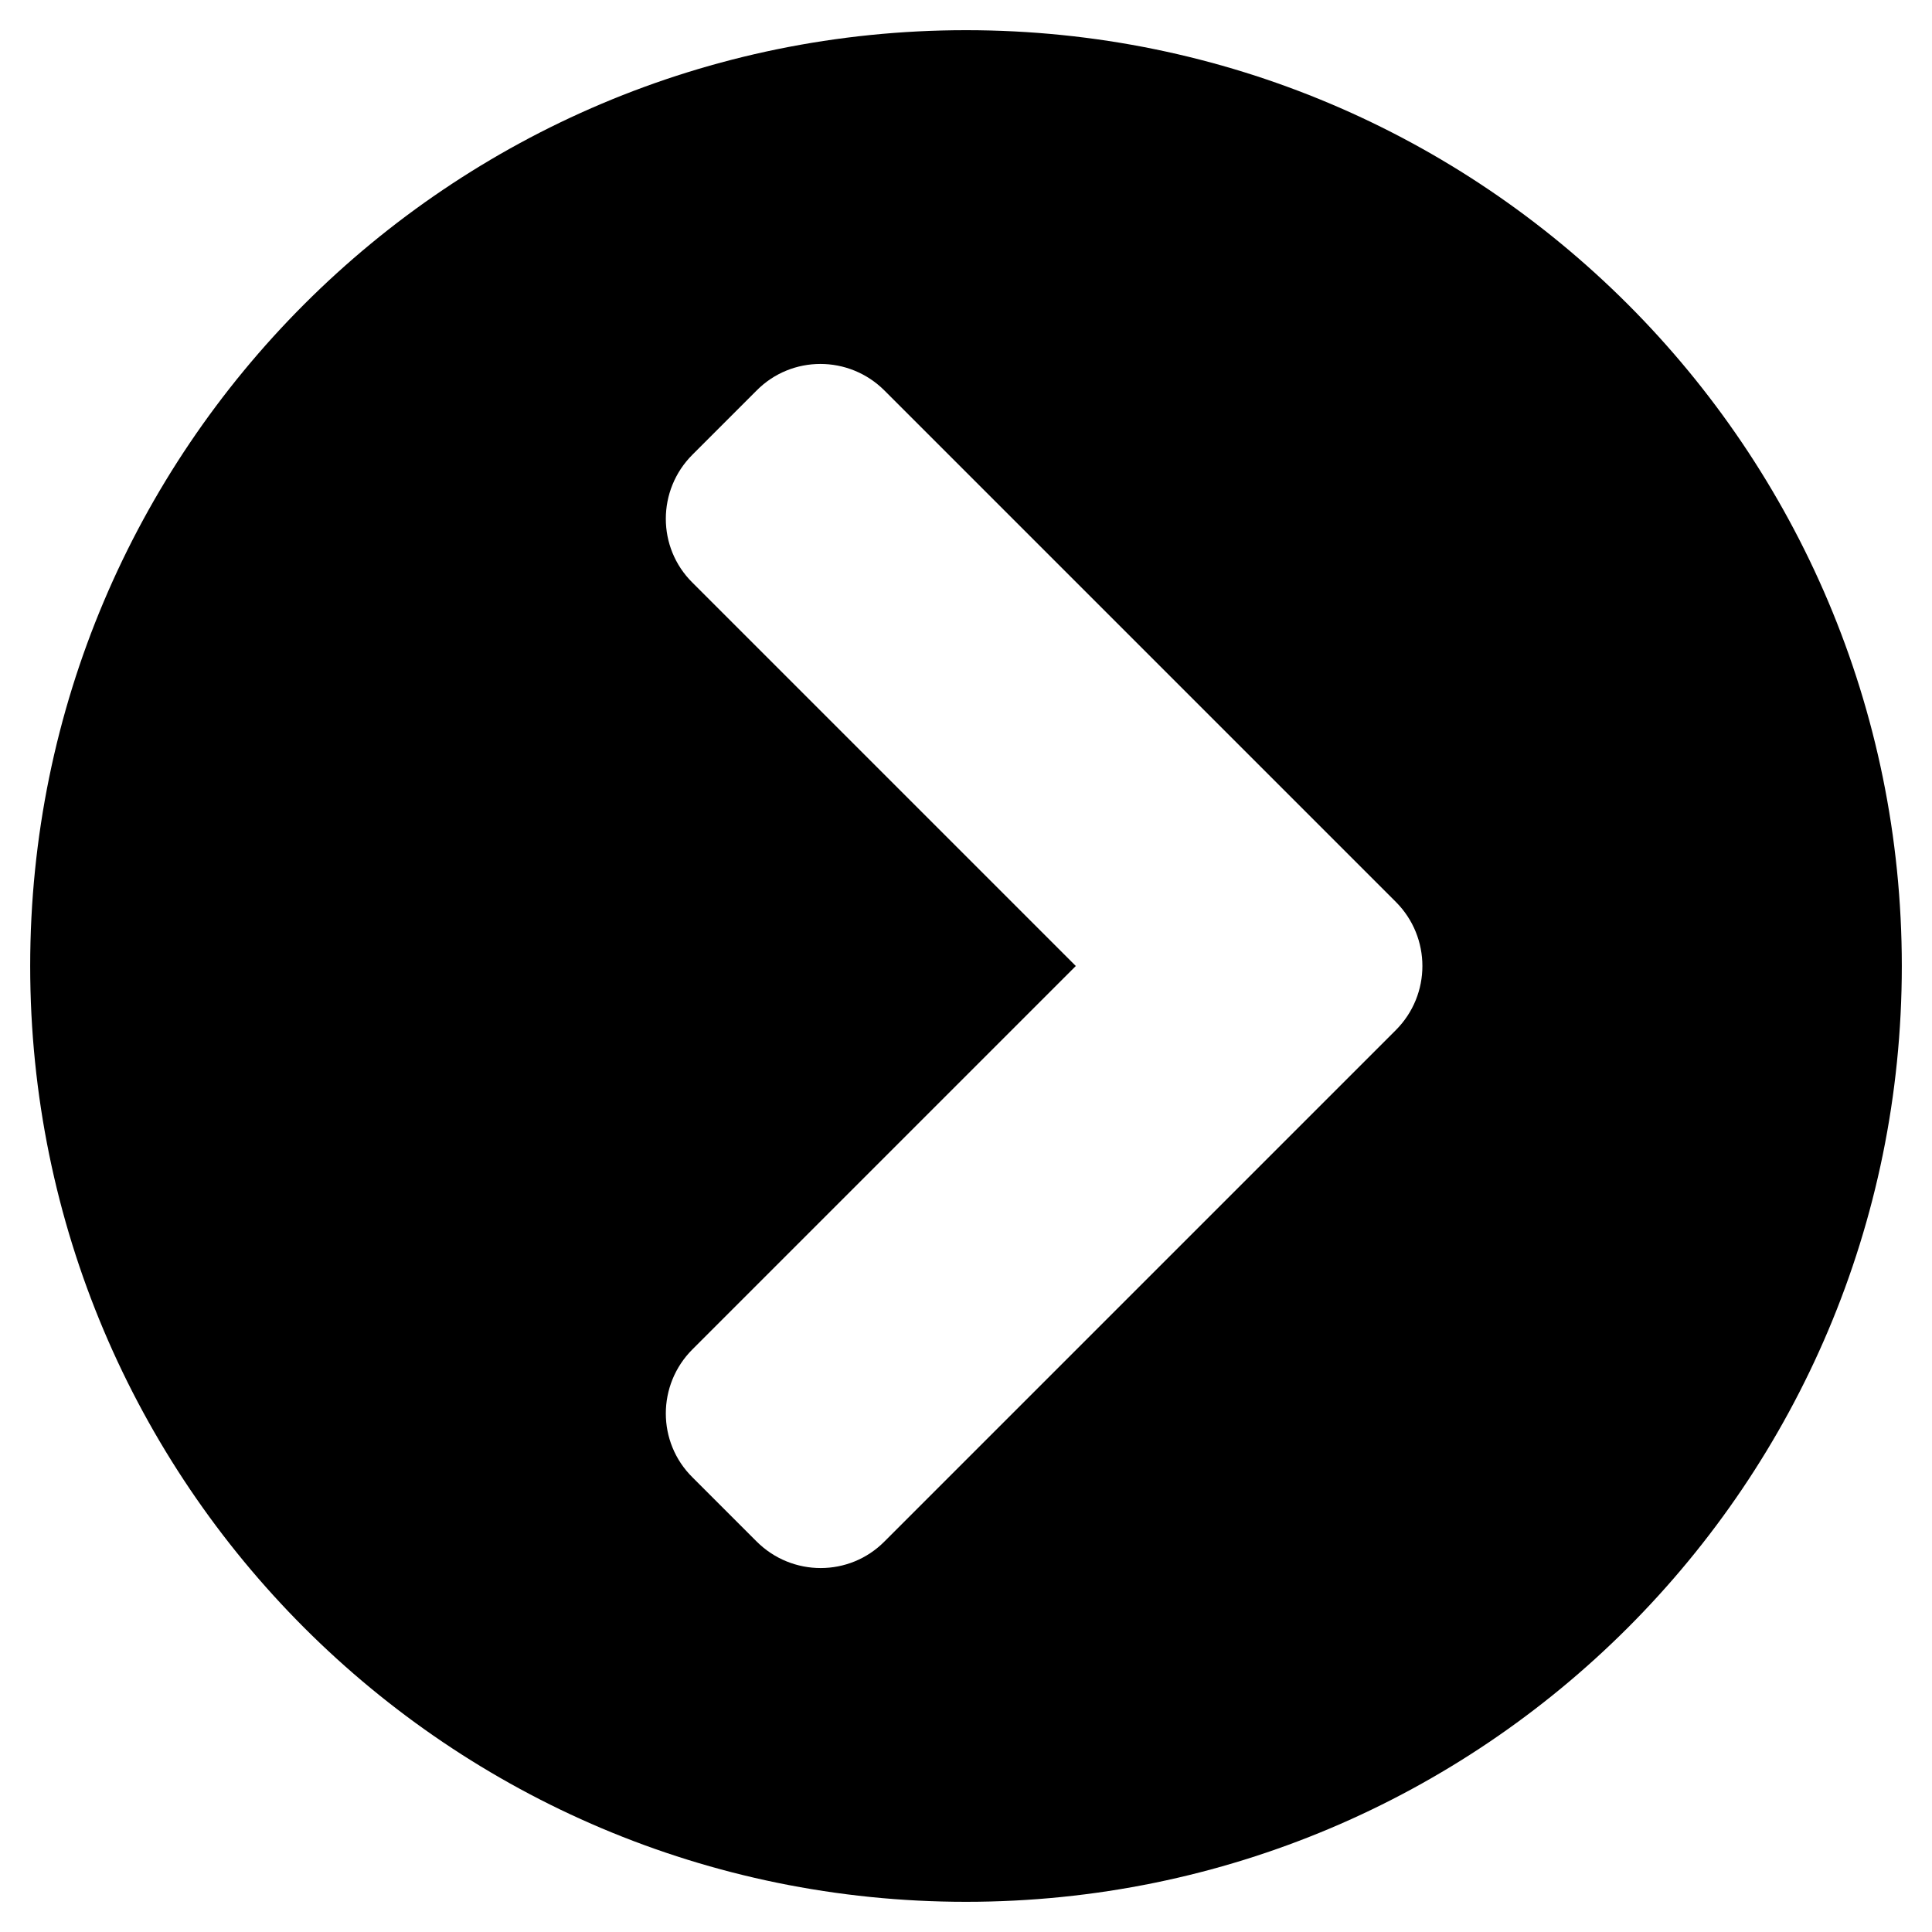
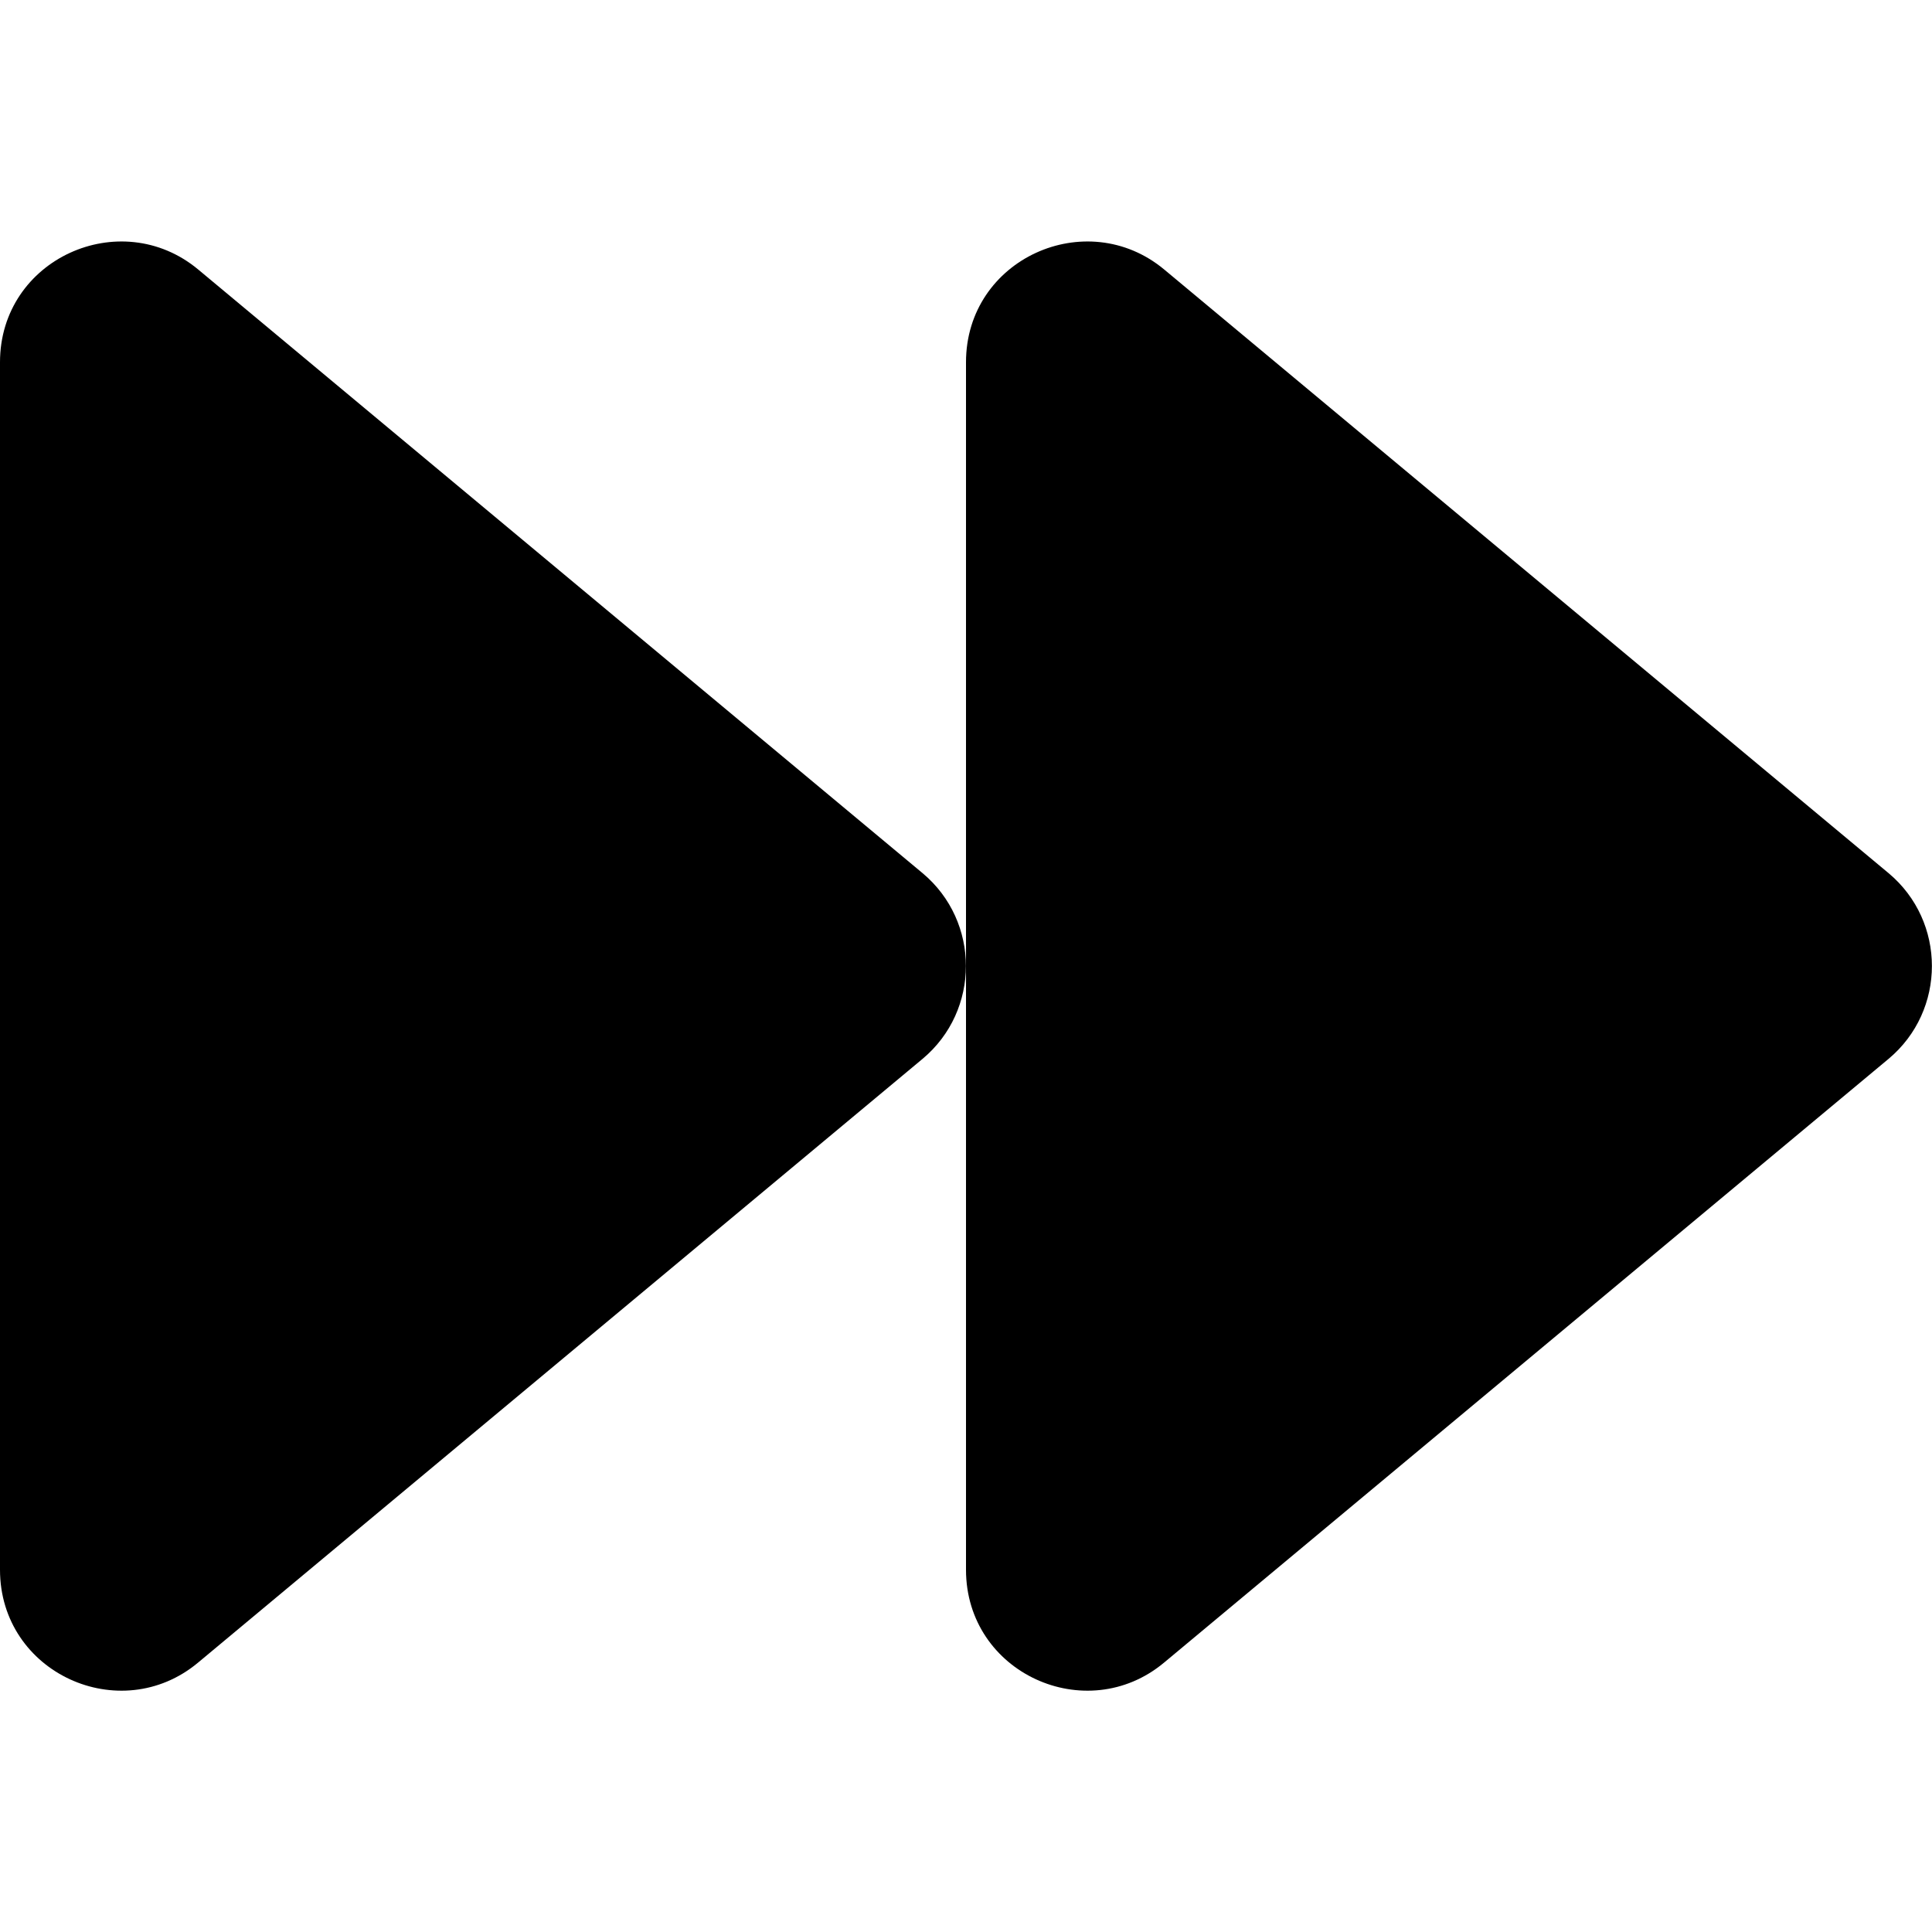
- <svg xmlns="http://www.w3.org/2000/svg" aria-hidden="true" focusable="false" data-prefix="fas" data-icon="chevron-circle-right" class="svg-inline--fa fa-chevron-circle-right fa-w-16" role="img" viewBox="0 0 512 512">
-   <path fill="currentColor" d="M256 8c137 0 248 111 248 248S393 504 256 504 8 393 8 256 119 8 256 8zm113.9 231L234.4 103.5c-9.4-9.4-24.6-9.4-33.9 0l-17 17c-9.4 9.4-9.4 24.6 0 33.9L285.1 256 183.5 357.6c-9.4 9.4-9.4 24.6 0 33.9l17 17c9.4 9.4 24.6 9.4 33.9 0L369.9 273c9.4-9.4 9.4-24.6 0-34z" />
+ <svg xmlns="http://www.w3.org/2000/svg" aria-hidden="true" focusable="false" data-prefix="fas" data-icon="forward" class="forward svg-inline--fa fa-forward fa-w-16" role="img" viewBox="0 0 512 512" width="20px" height="20px">
+   <path fill="currentColor" d="M500.5 231.4l-192-160C287.9 54.3 256 68.6 256 96v320c0 27.4 31.9 41.8 52.5 24.6l192-160c15.3-12.8 15.3-36.4 0-49.2zm-256 0l-192-160C31.9 54.3 0 68.6 0 96v320c0 27.4 31.9 41.8 52.5 24.6l192-160c15.3-12.8 15.3-36.4 0-49.2z" />
</svg>
